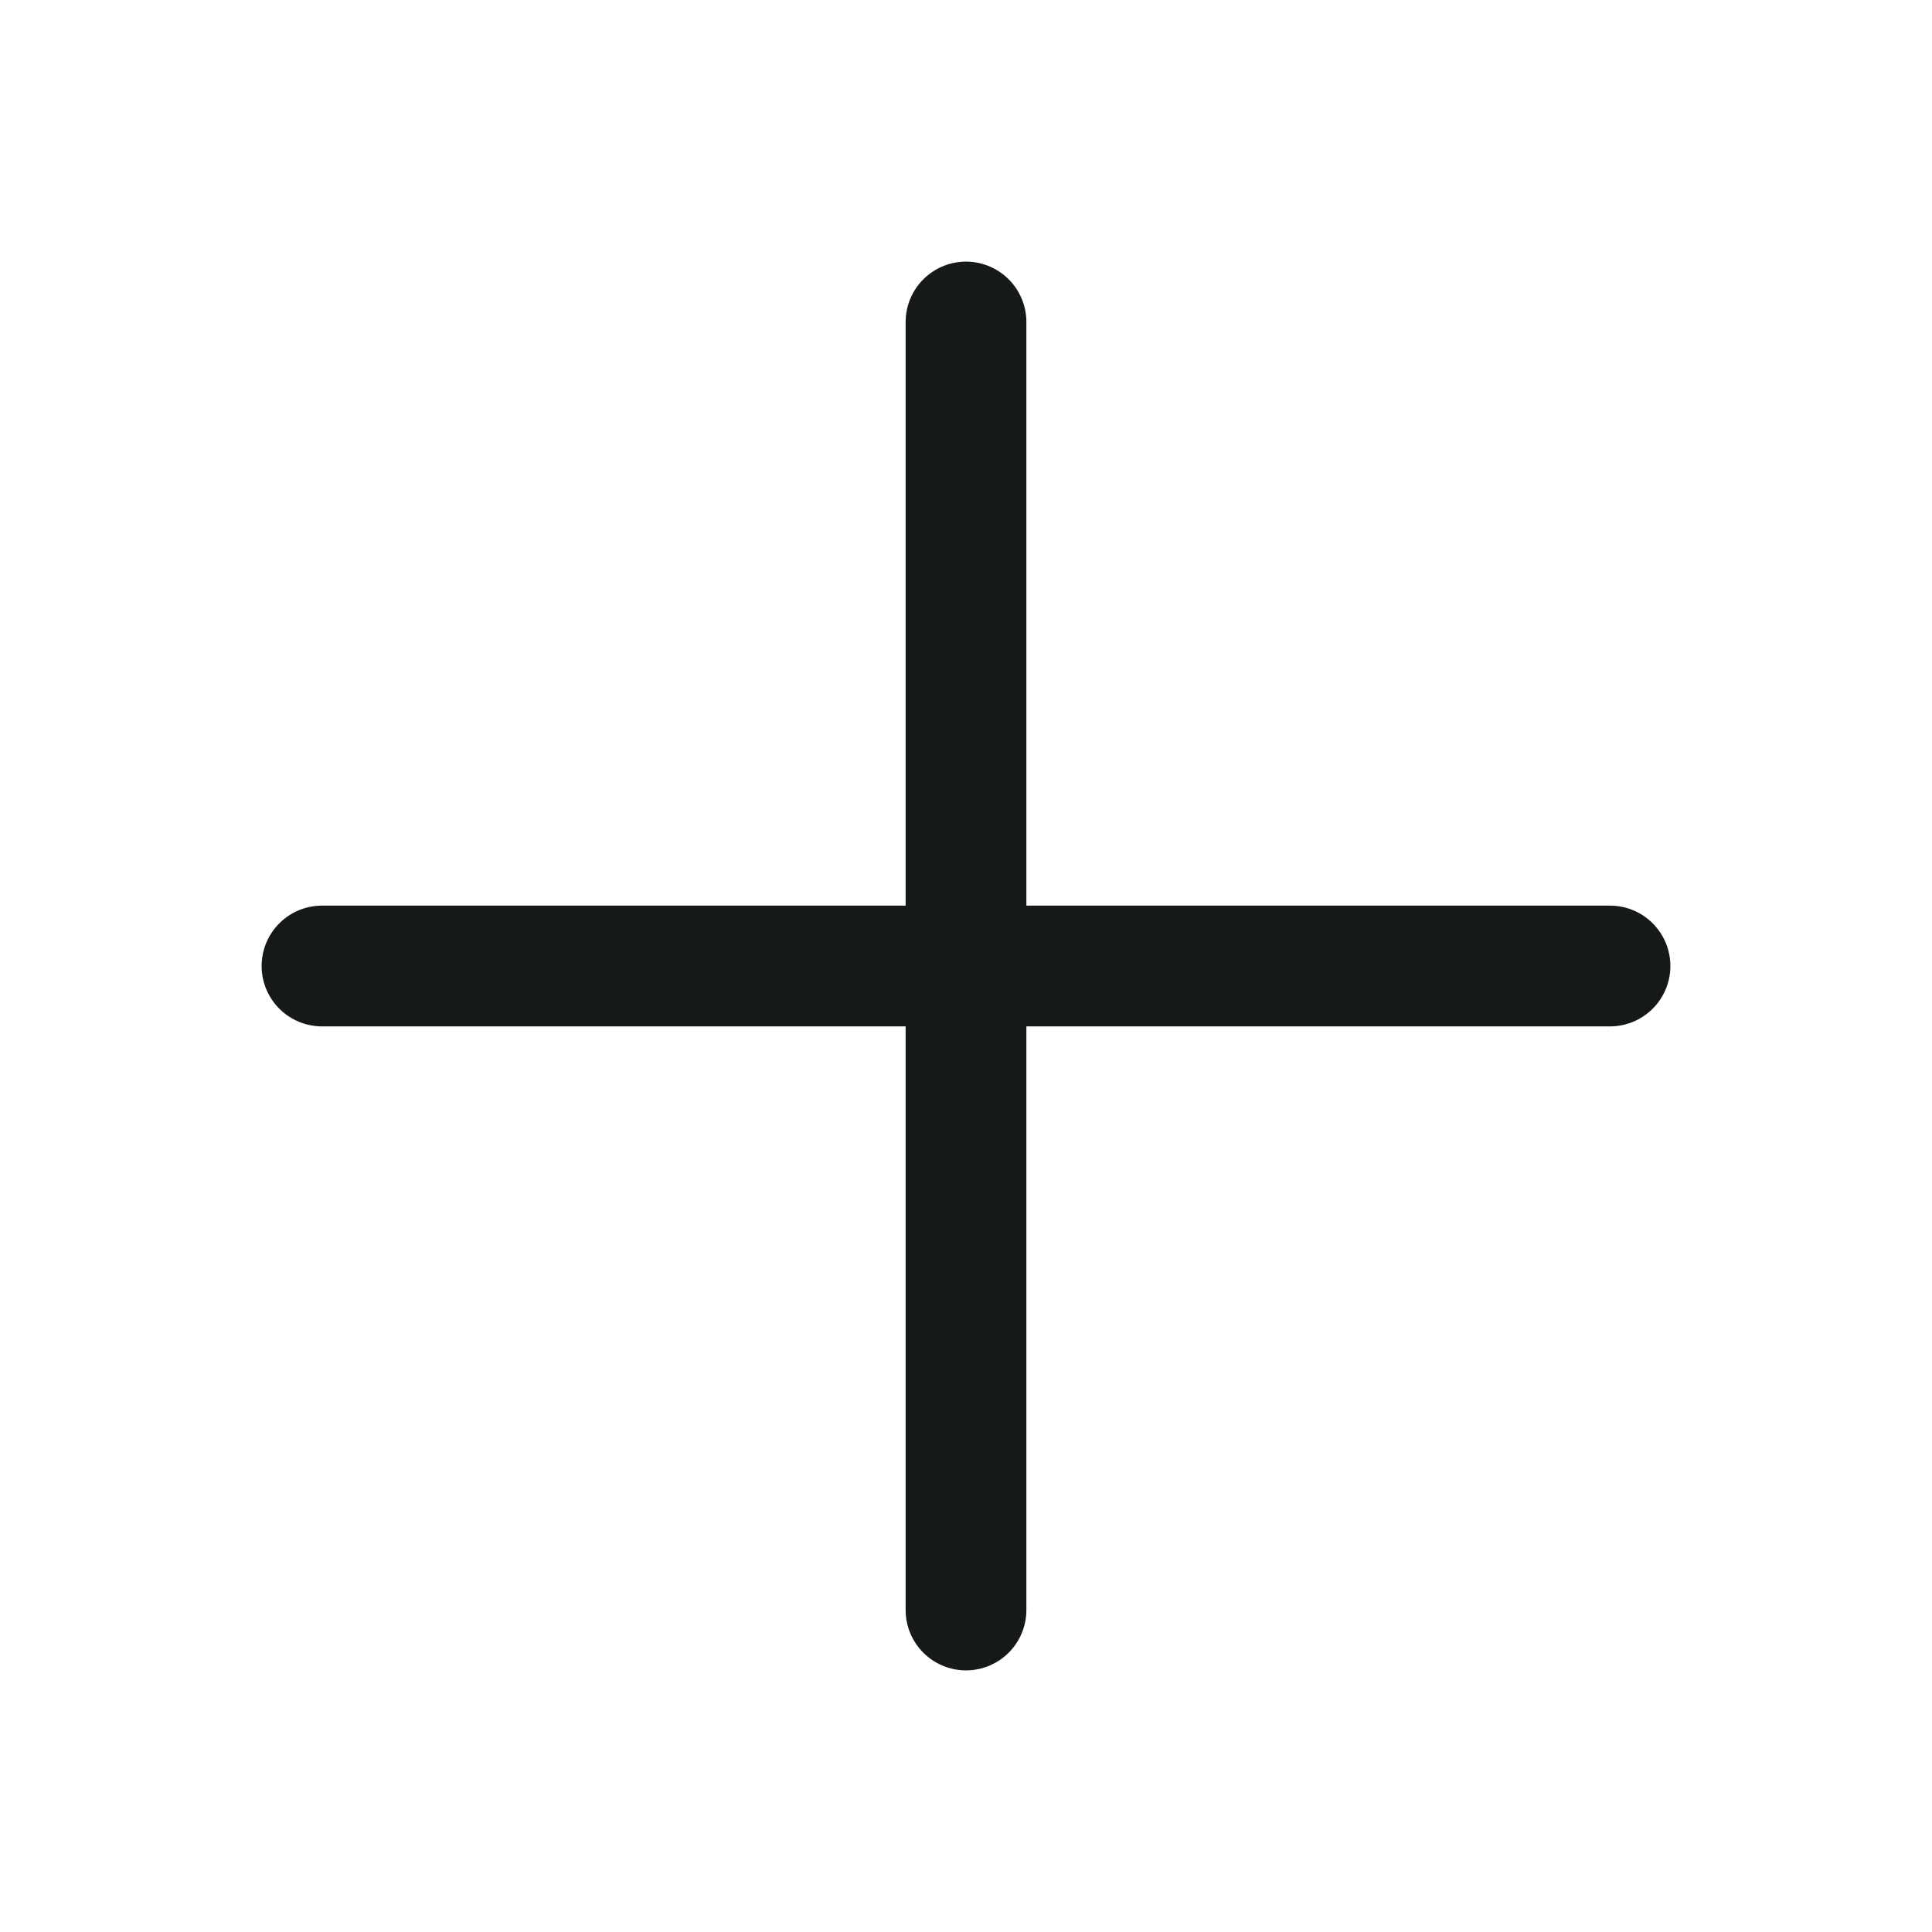
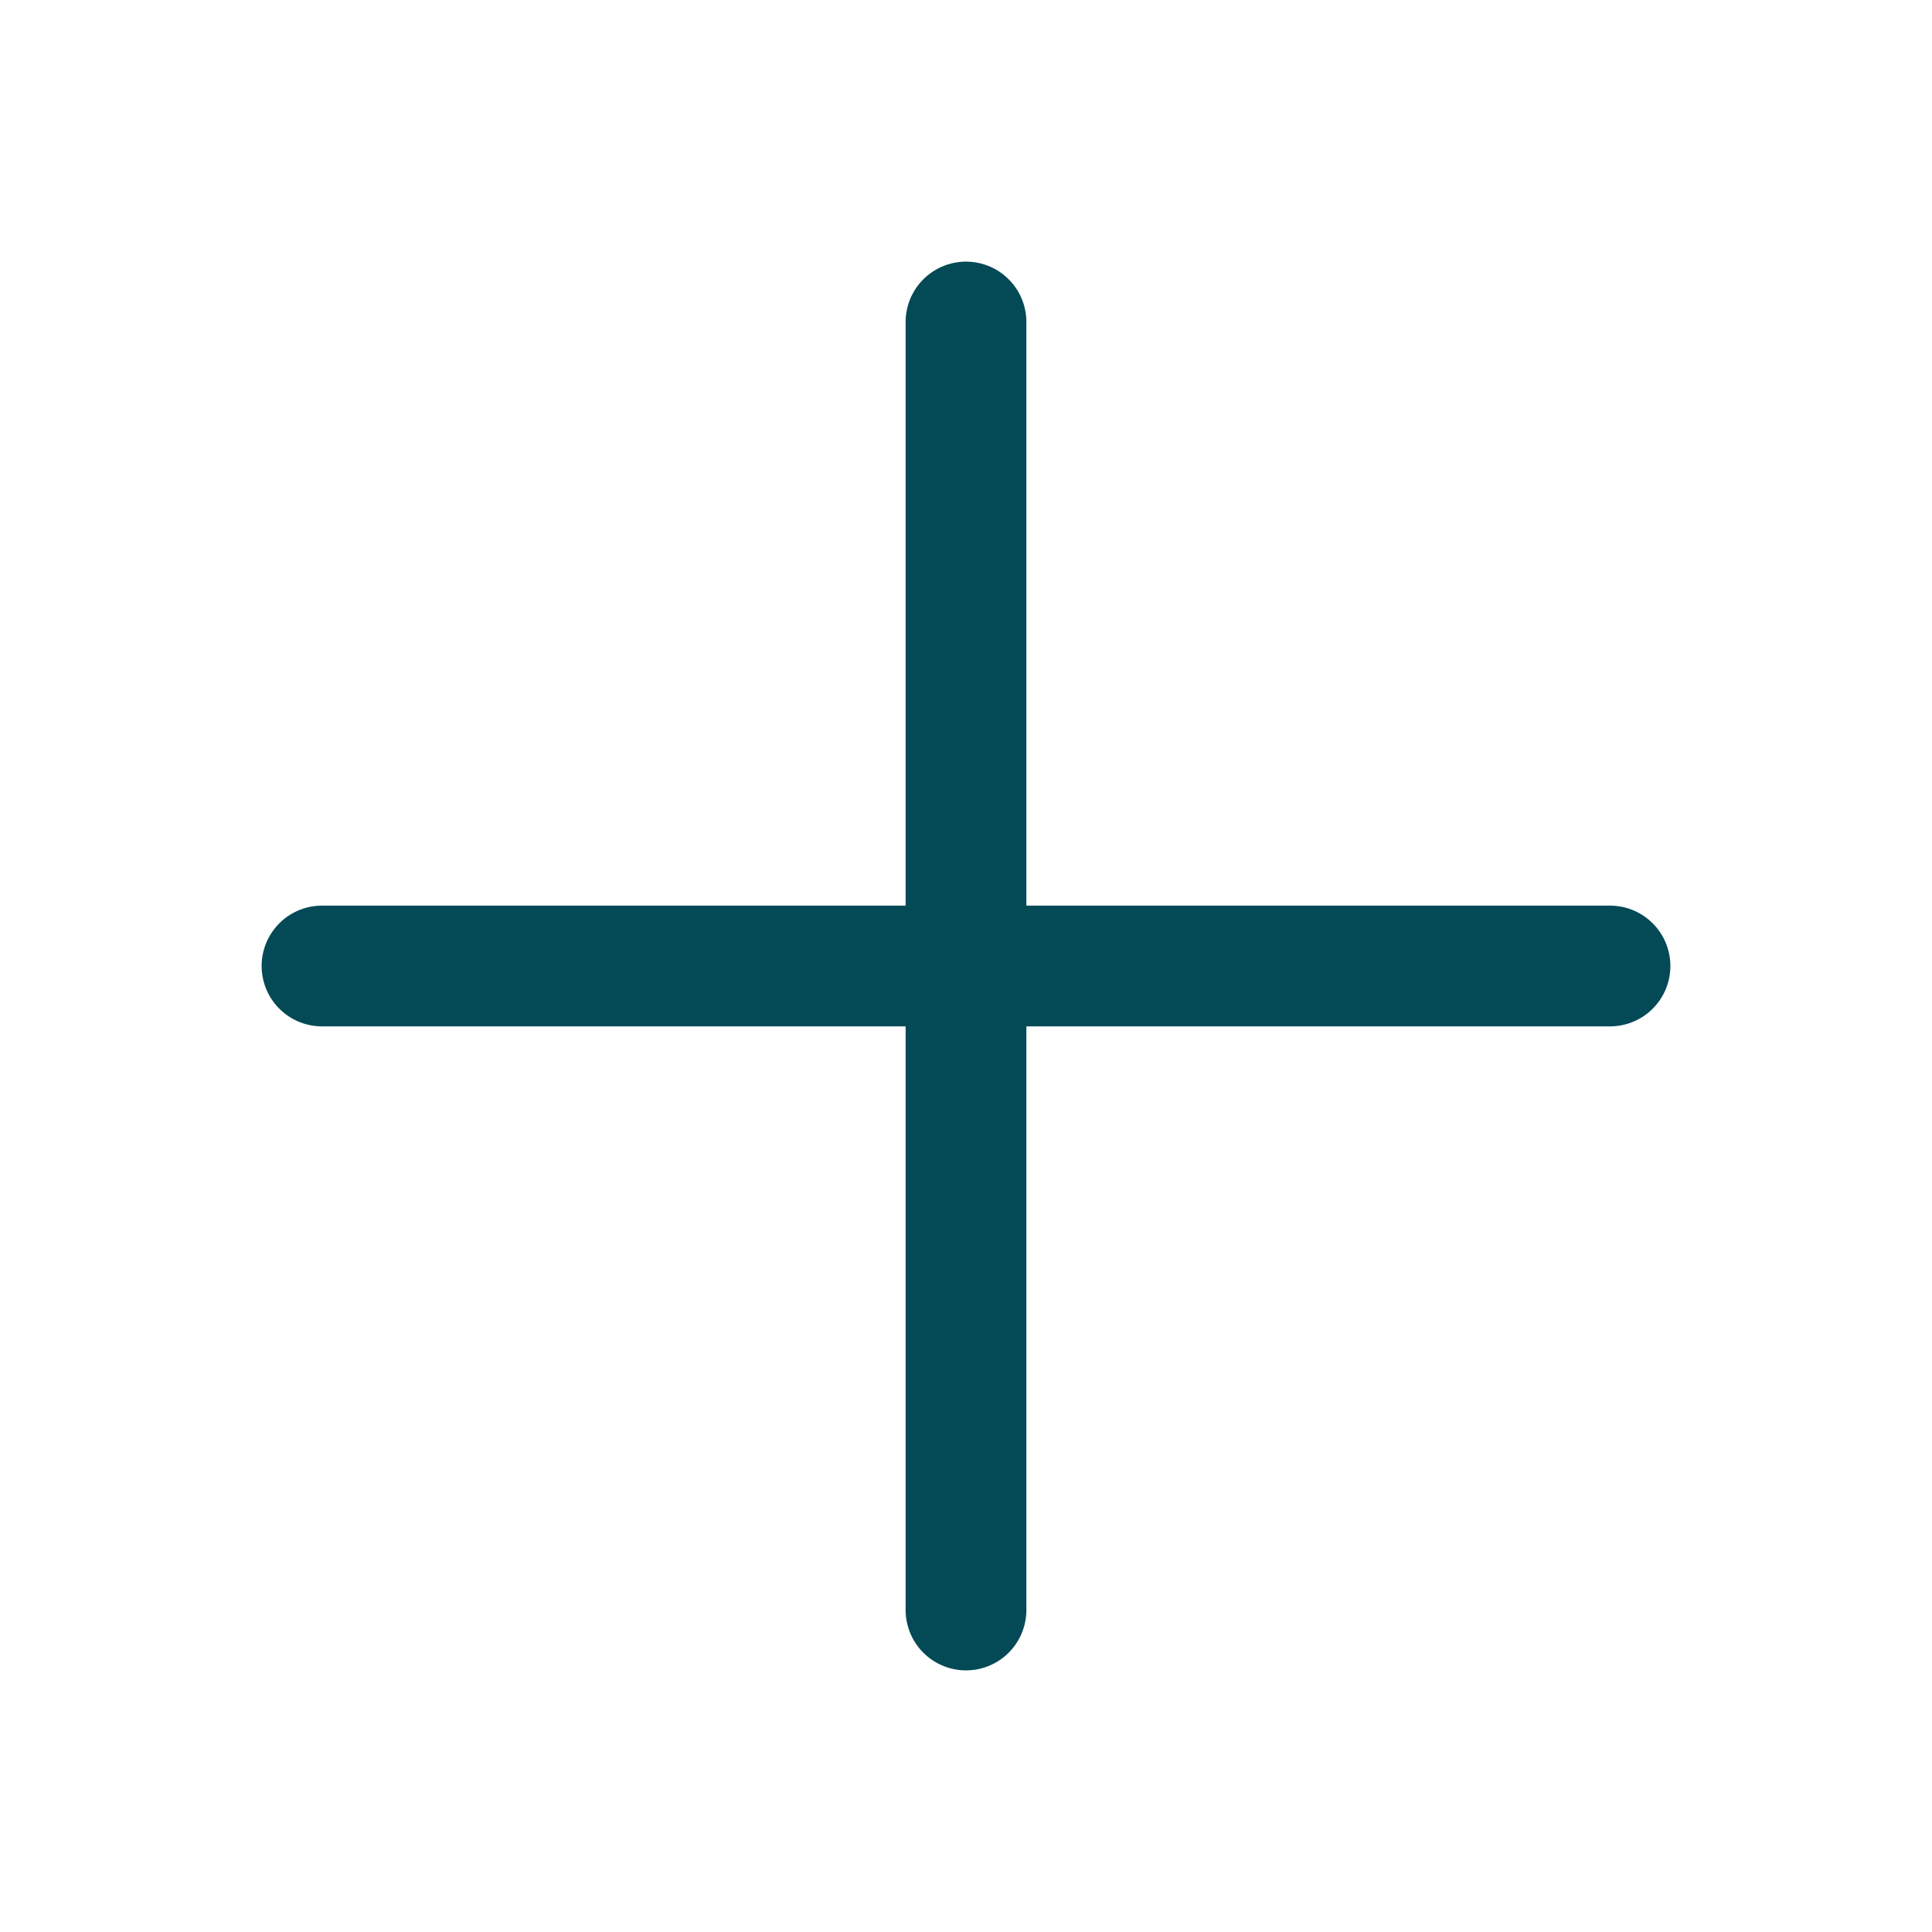
<svg xmlns="http://www.w3.org/2000/svg" width="100px" height="100px" viewBox="0 0 24 24" fill="none">
-   <path d="M4 12H20M12 4V20" stroke="#16191a" stroke-width="1.5" stroke-linecap="round" stroke-linejoin="round" />
+   <path d="M4 12H20M12 4V20" stroke="#034956" stroke-width="1.5" stroke-linecap="round" stroke-linejoin="round" />
</svg>
